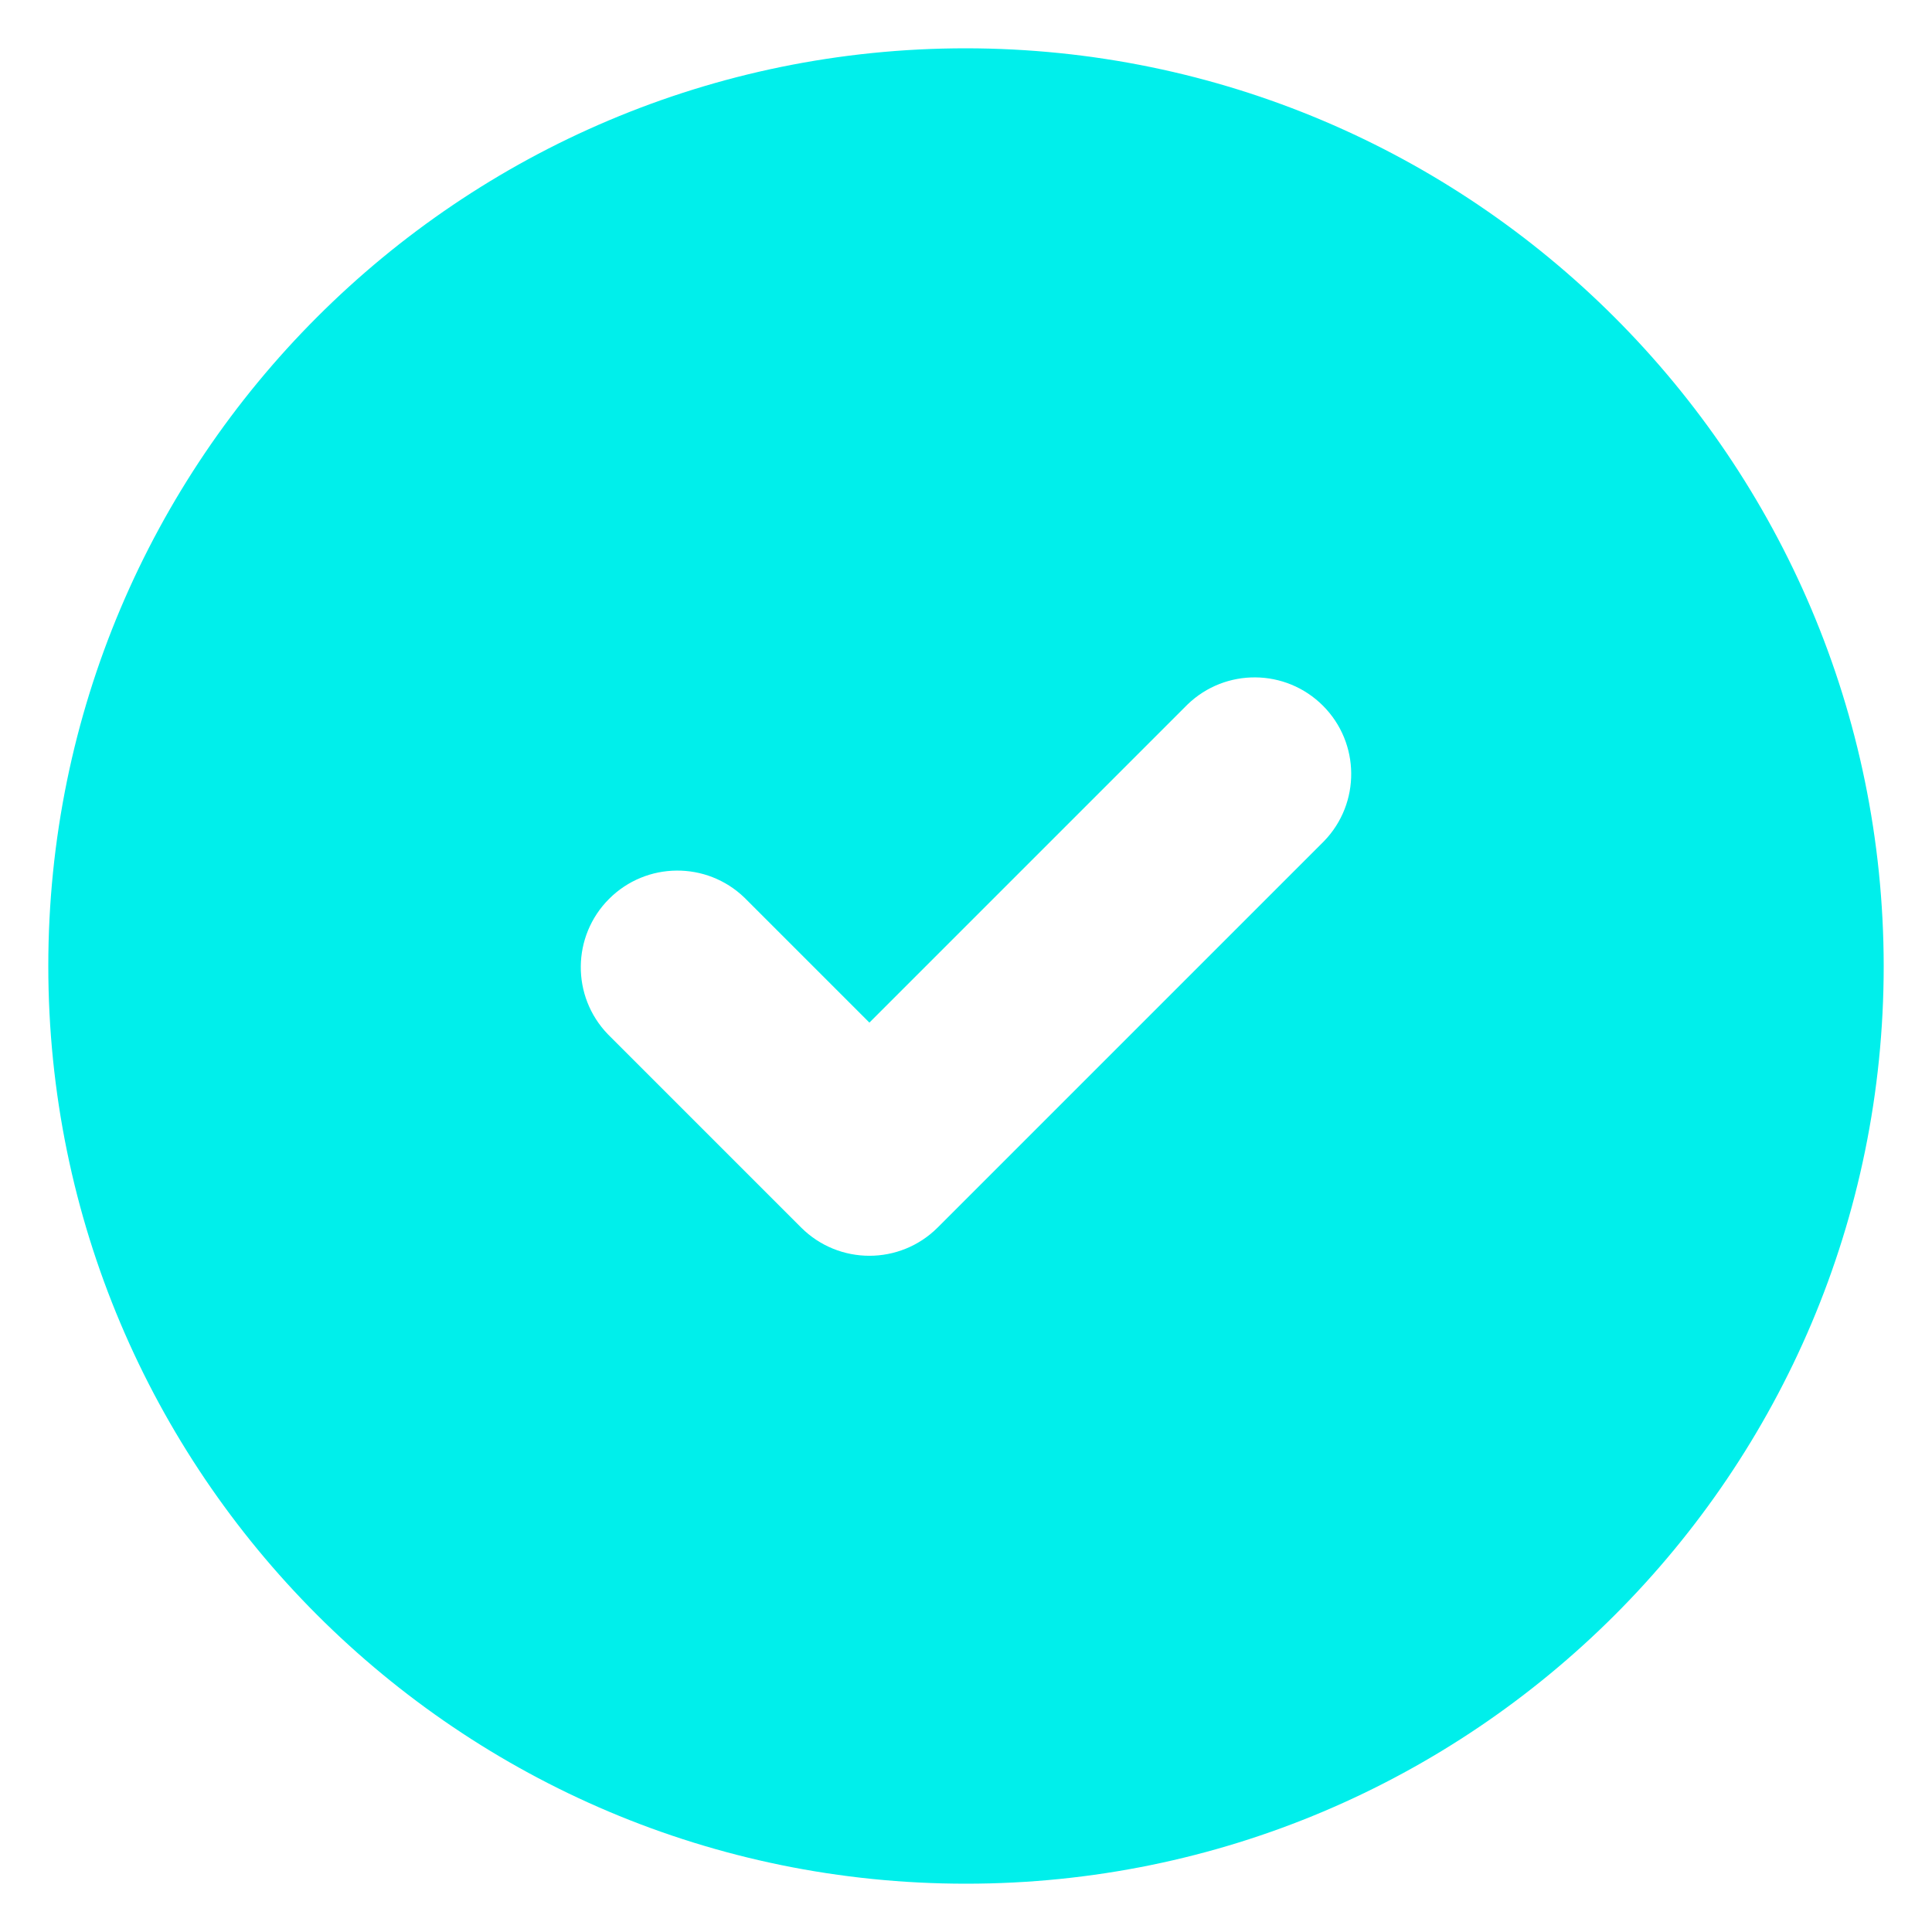
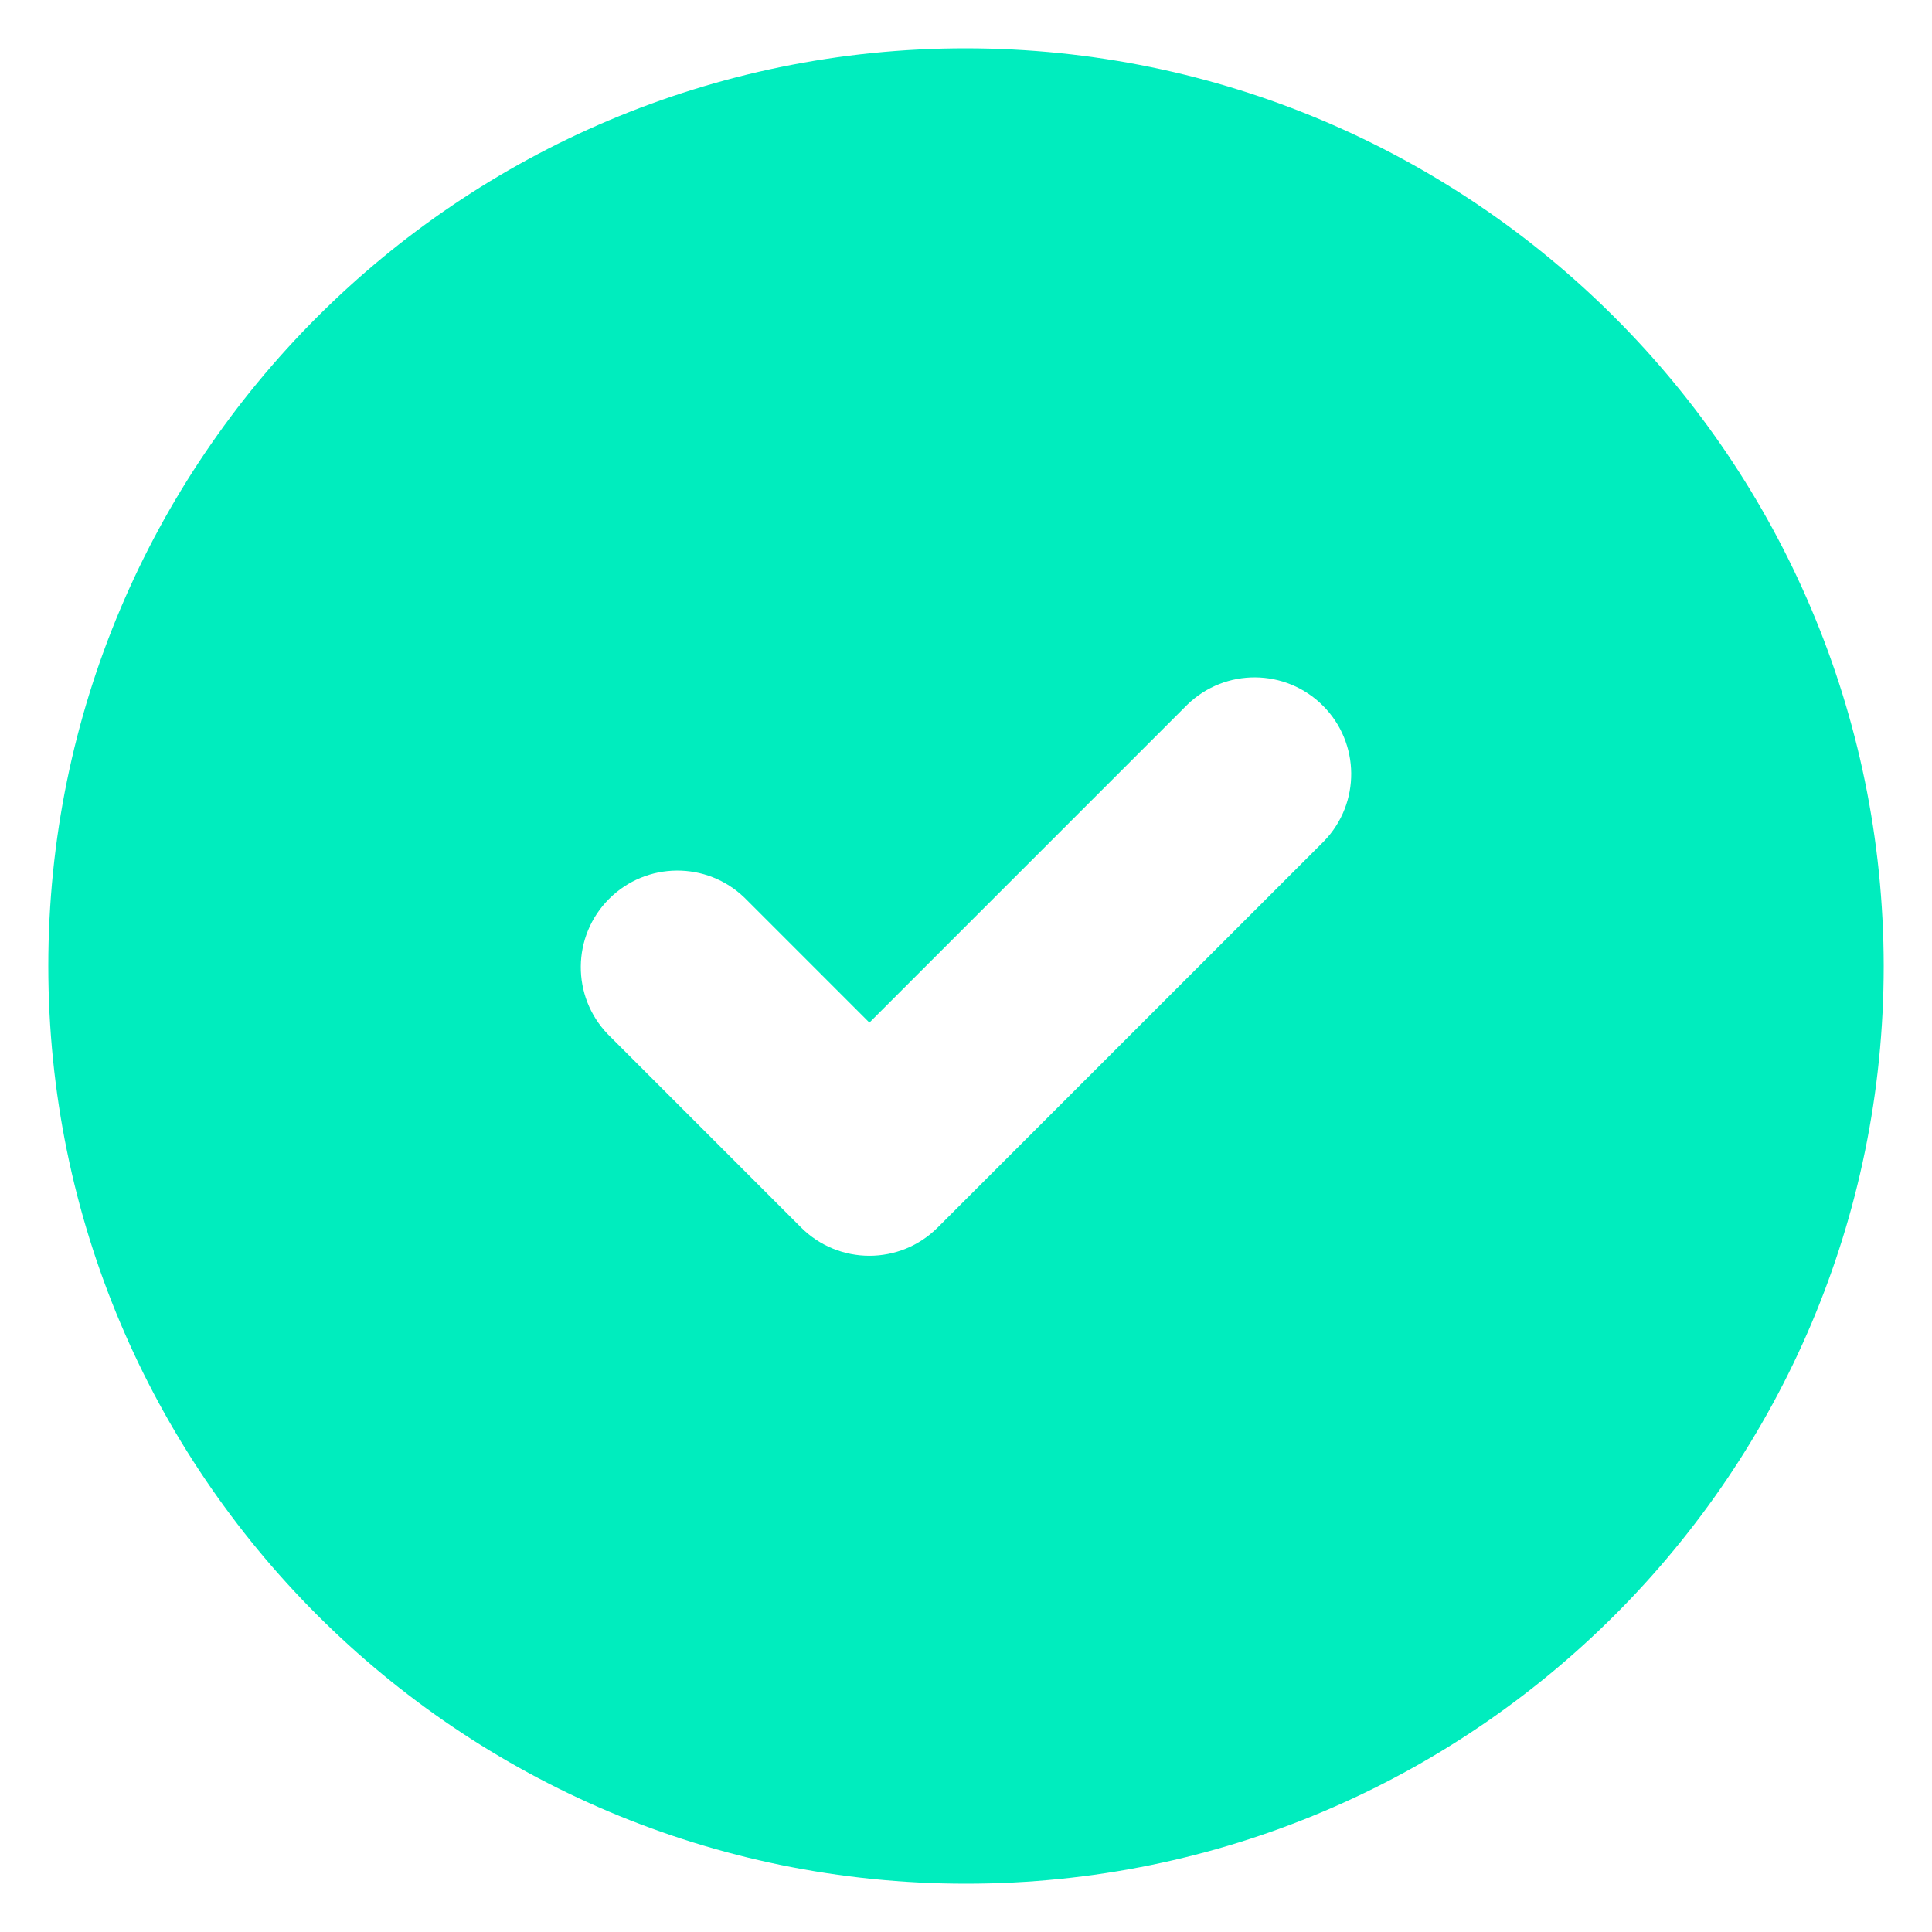
- <svg xmlns="http://www.w3.org/2000/svg" class="" aria-hidden="true" fill="#00efeb" viewBox="0 0 20 20">
+ <svg xmlns="http://www.w3.org/2000/svg" class="" aria-hidden="true" fill="#00edbe" viewBox="0 0 20 20">
  <path d="M10 .5a9.5 9.5 0 1 0 9.5 9.5A9.51 9.51 0 0 0 10 .5Zm3.707 8.207-4 4a1 1 0 0 1-1.414 0l-2-2a1 1 0 0 1 1.414-1.414L9 10.586l3.293-3.293a1 1 0 0 1 1.414 1.414Z" />
</svg>
